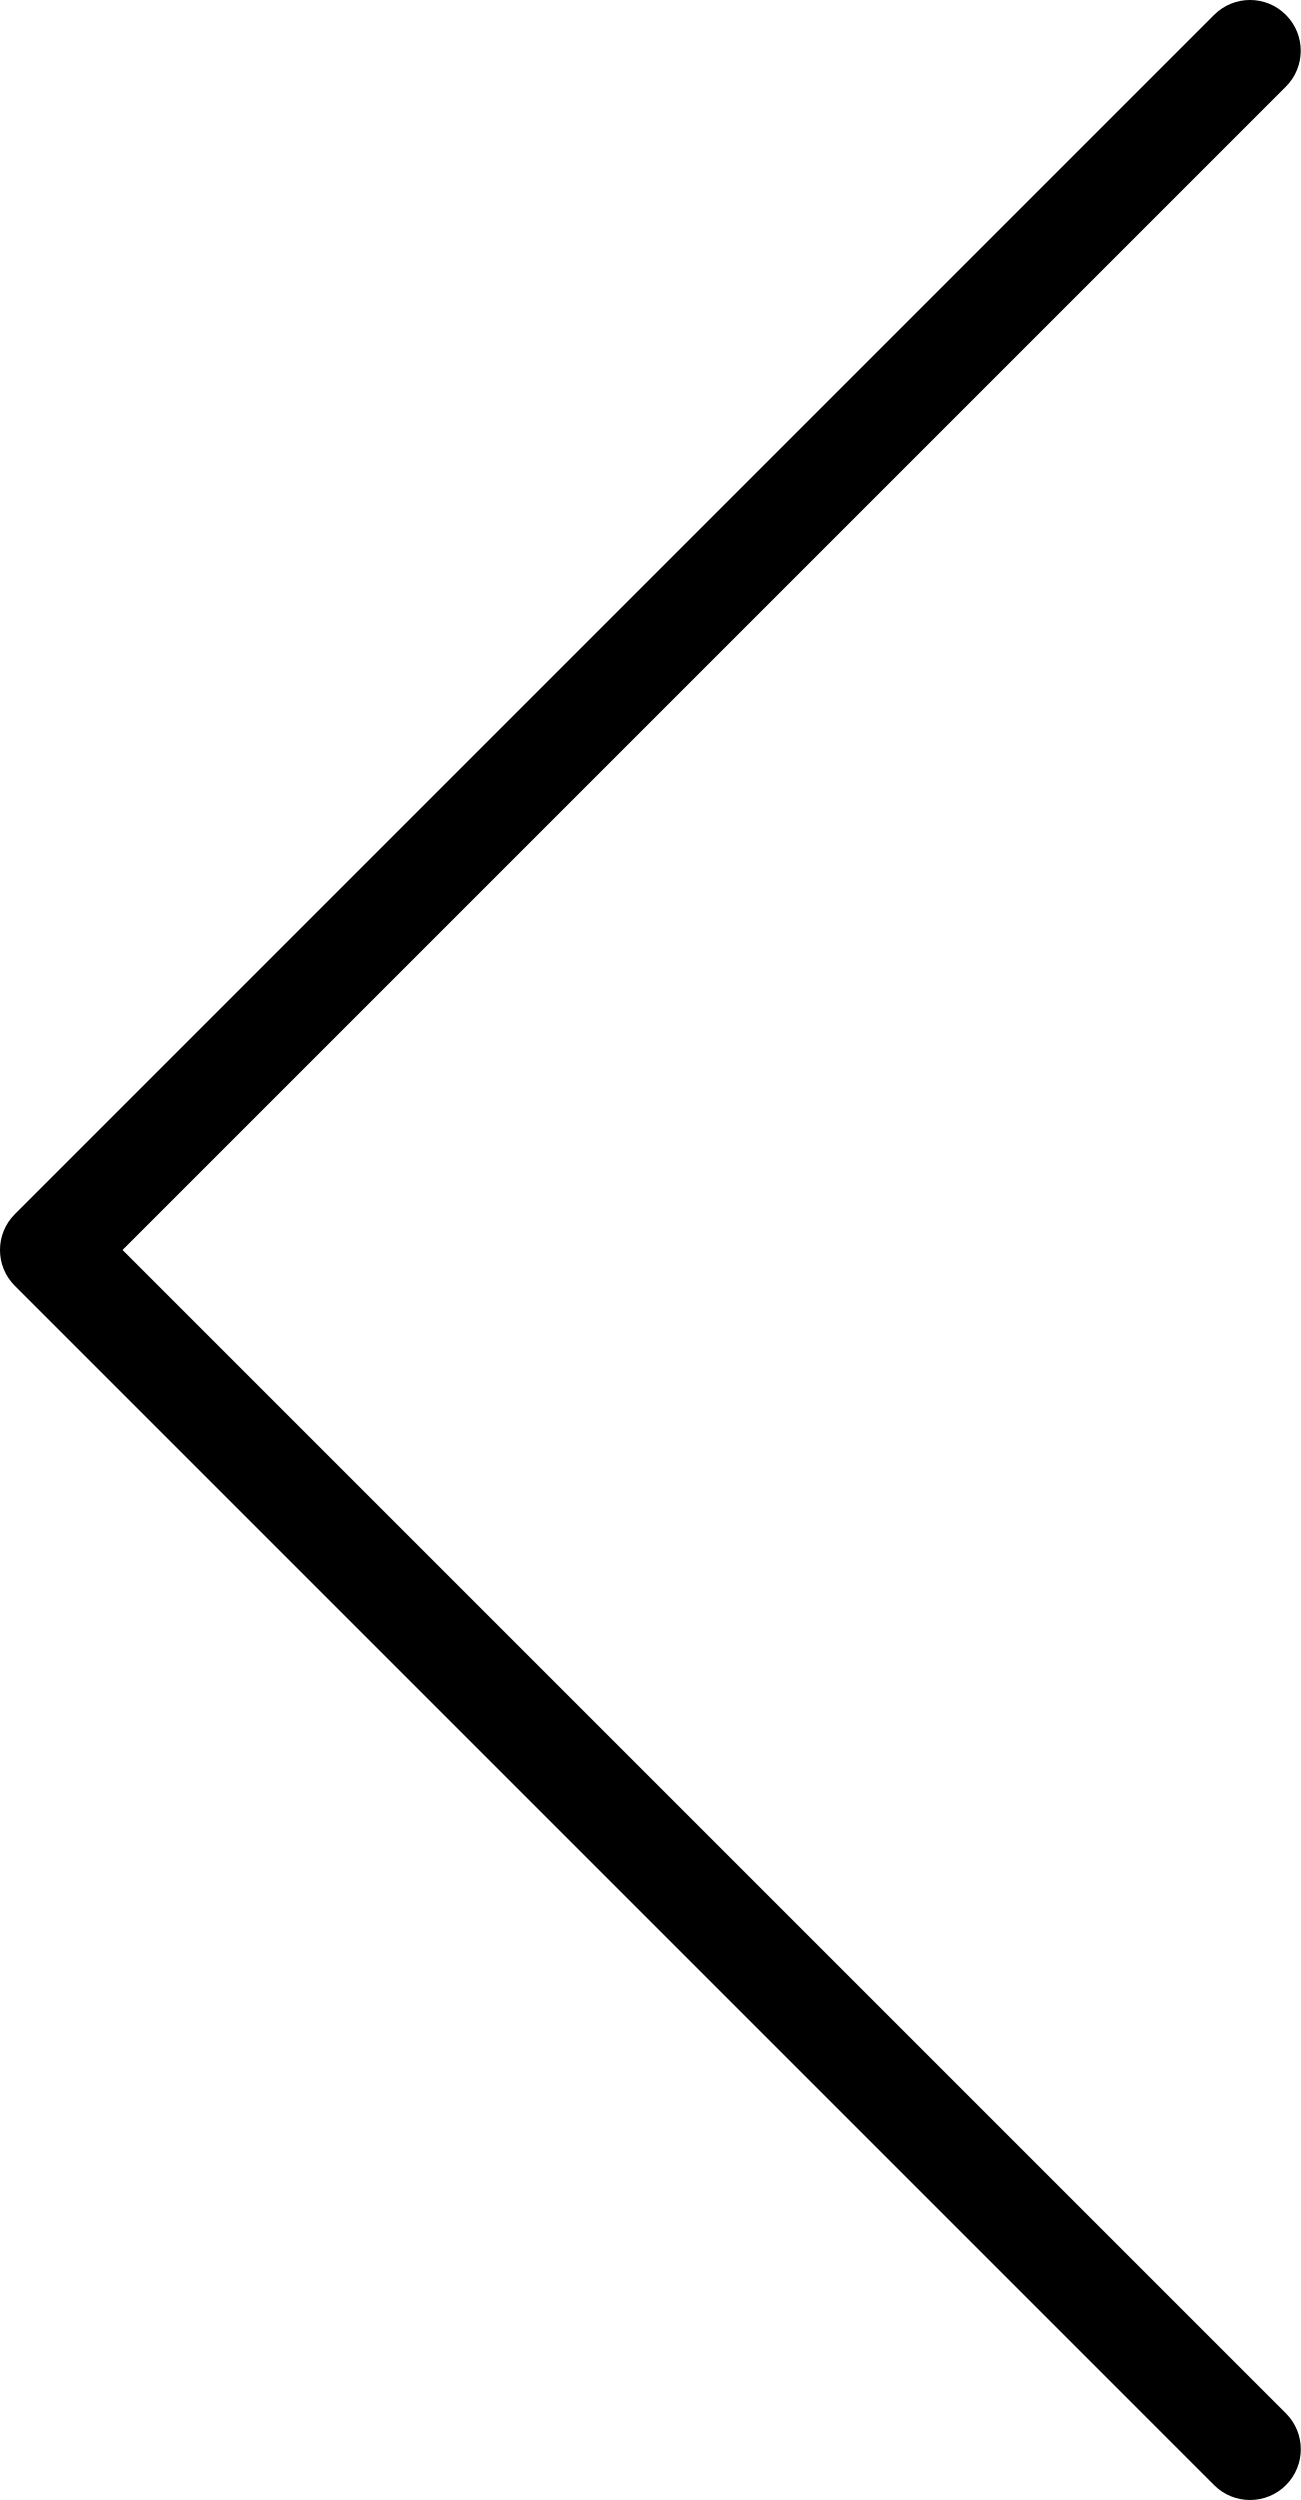
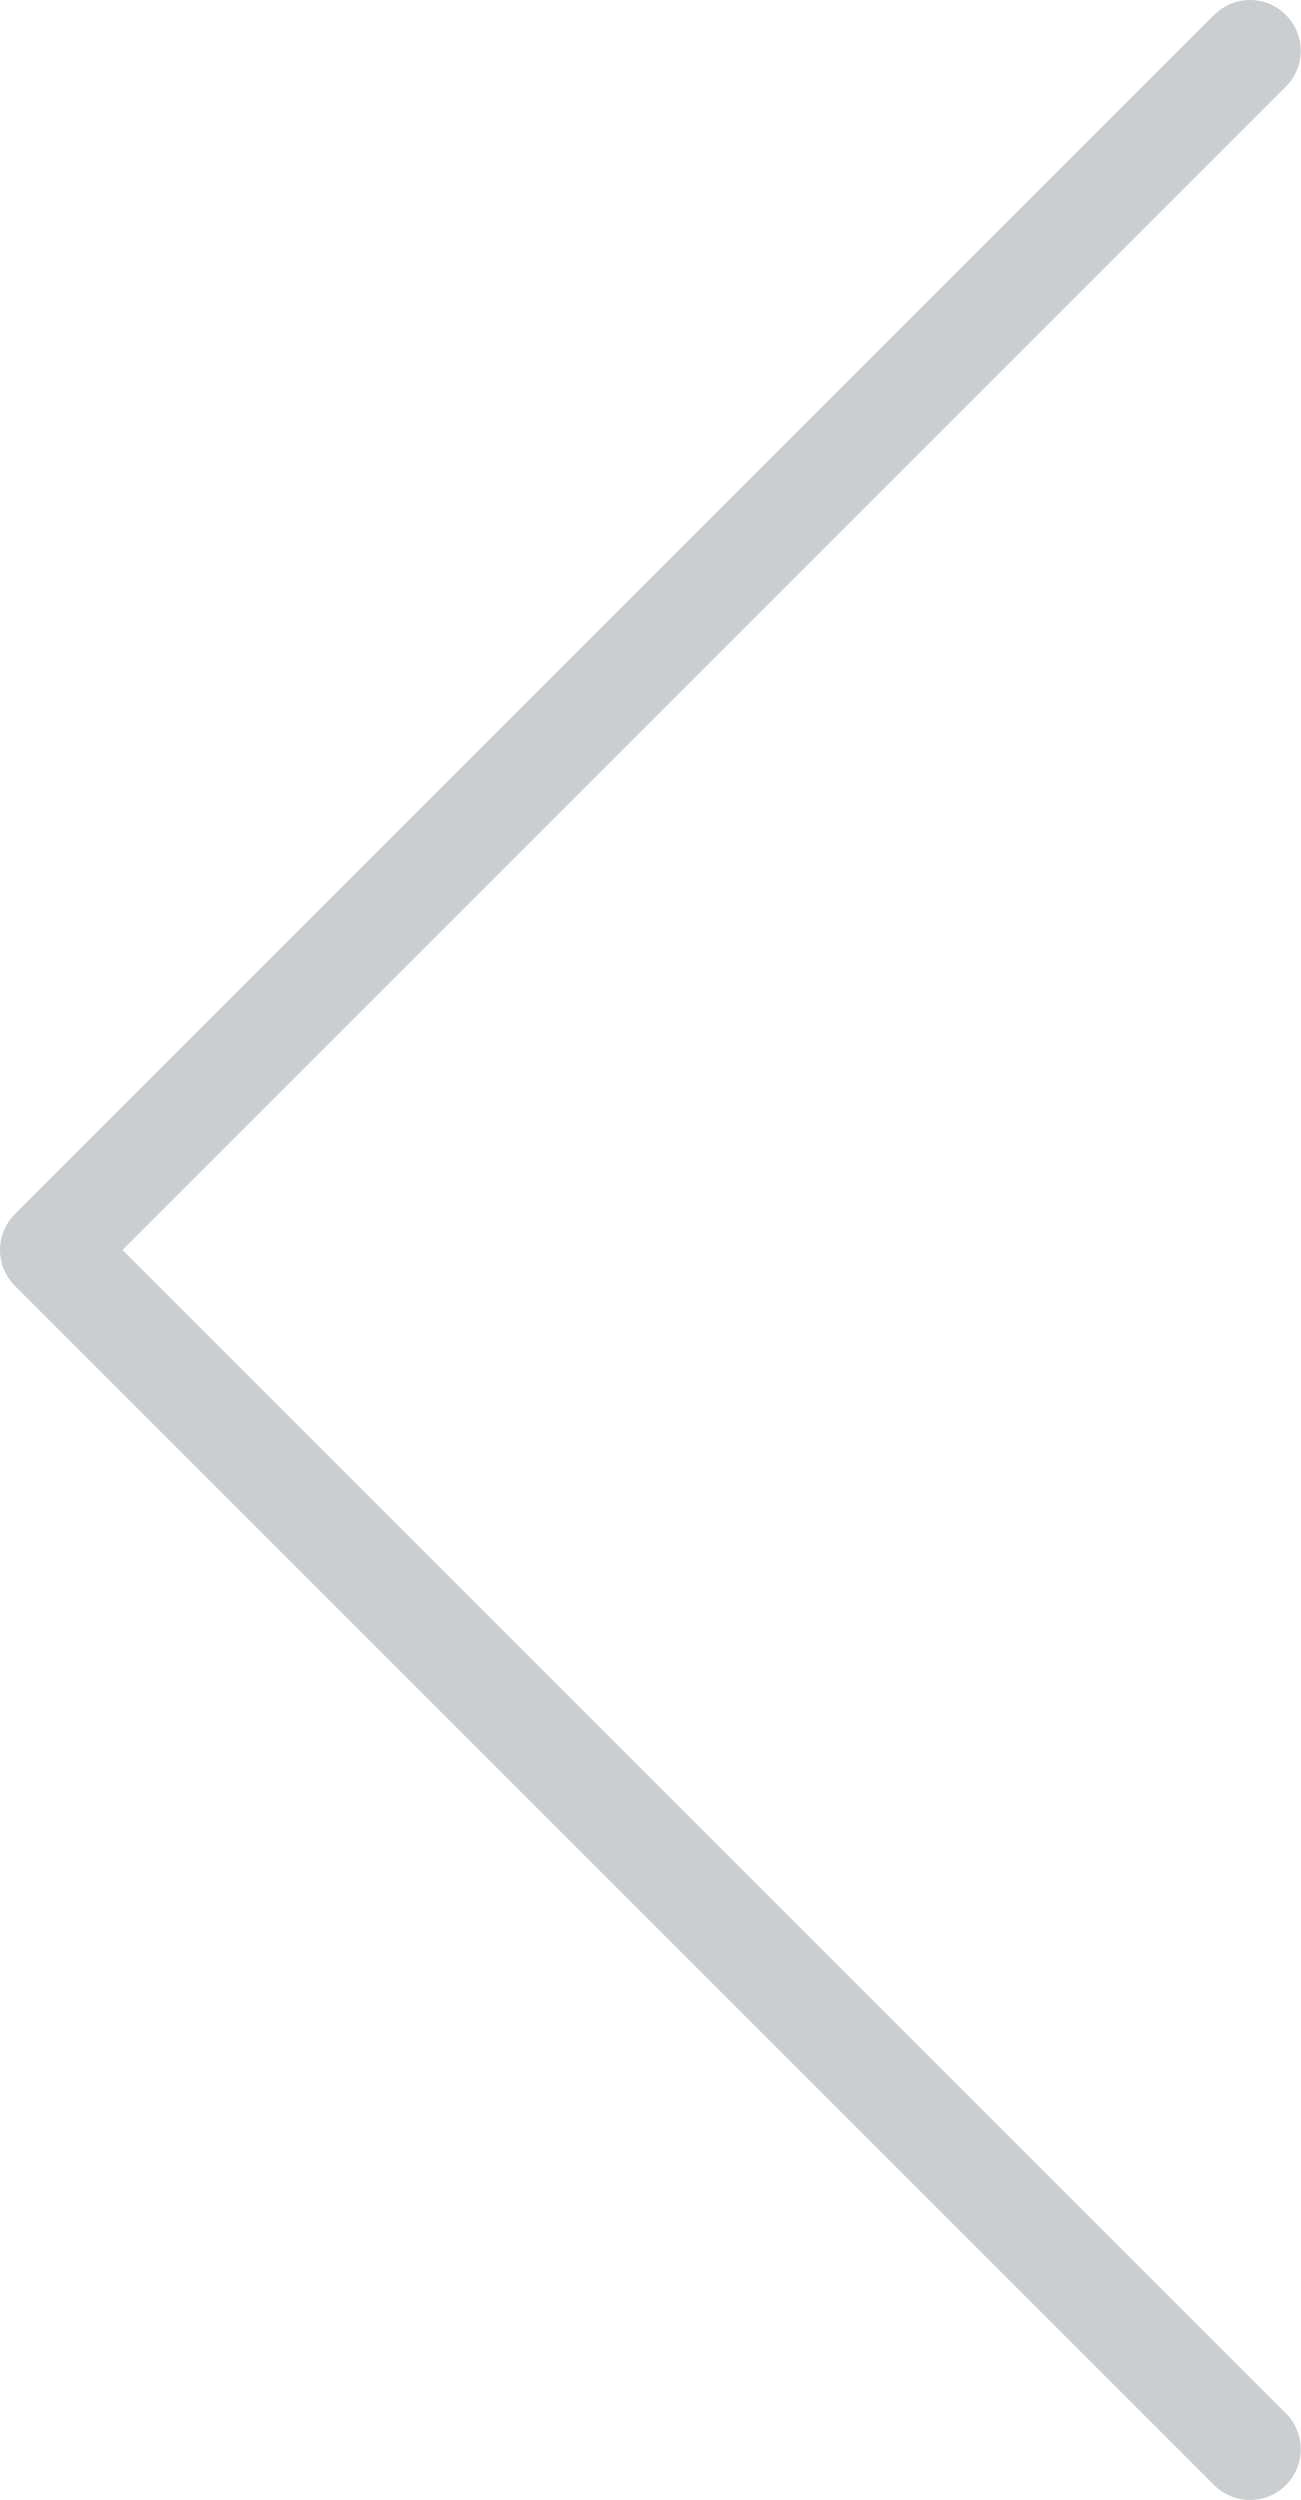
- <svg xmlns="http://www.w3.org/2000/svg" version="1.1" id="Layer_1" x="0px" y="0px" width="21.706px" height="41.719px" viewBox="0 0 21.706 41.719" enable-background="new 0 0 21.706 41.719" xml:space="preserve">
+ <svg xmlns="http://www.w3.org/2000/svg" fill="#caced1" version="1.1" id="Layer_1" x="0px" y="0px" width="21.706px" height="41.719px" viewBox="0 0 21.706 41.719" enable-background="new 0 0 21.706 41.719" xml:space="preserve">
  <path d="M2.045,20.859L21.458,1.446c0.331-0.331,0.331-0.867,0-1.198c-0.33-0.331-0.867-0.331-1.197,0L0.248,20.261 c-0.331,0.33-0.331,0.867,0,1.197l20.013,20.013c0.164,0.165,0.382,0.248,0.599,0.248s0.434-0.083,0.599-0.248 c0.331-0.331,0.331-0.867,0-1.198L2.045,20.859z" />
</svg>
